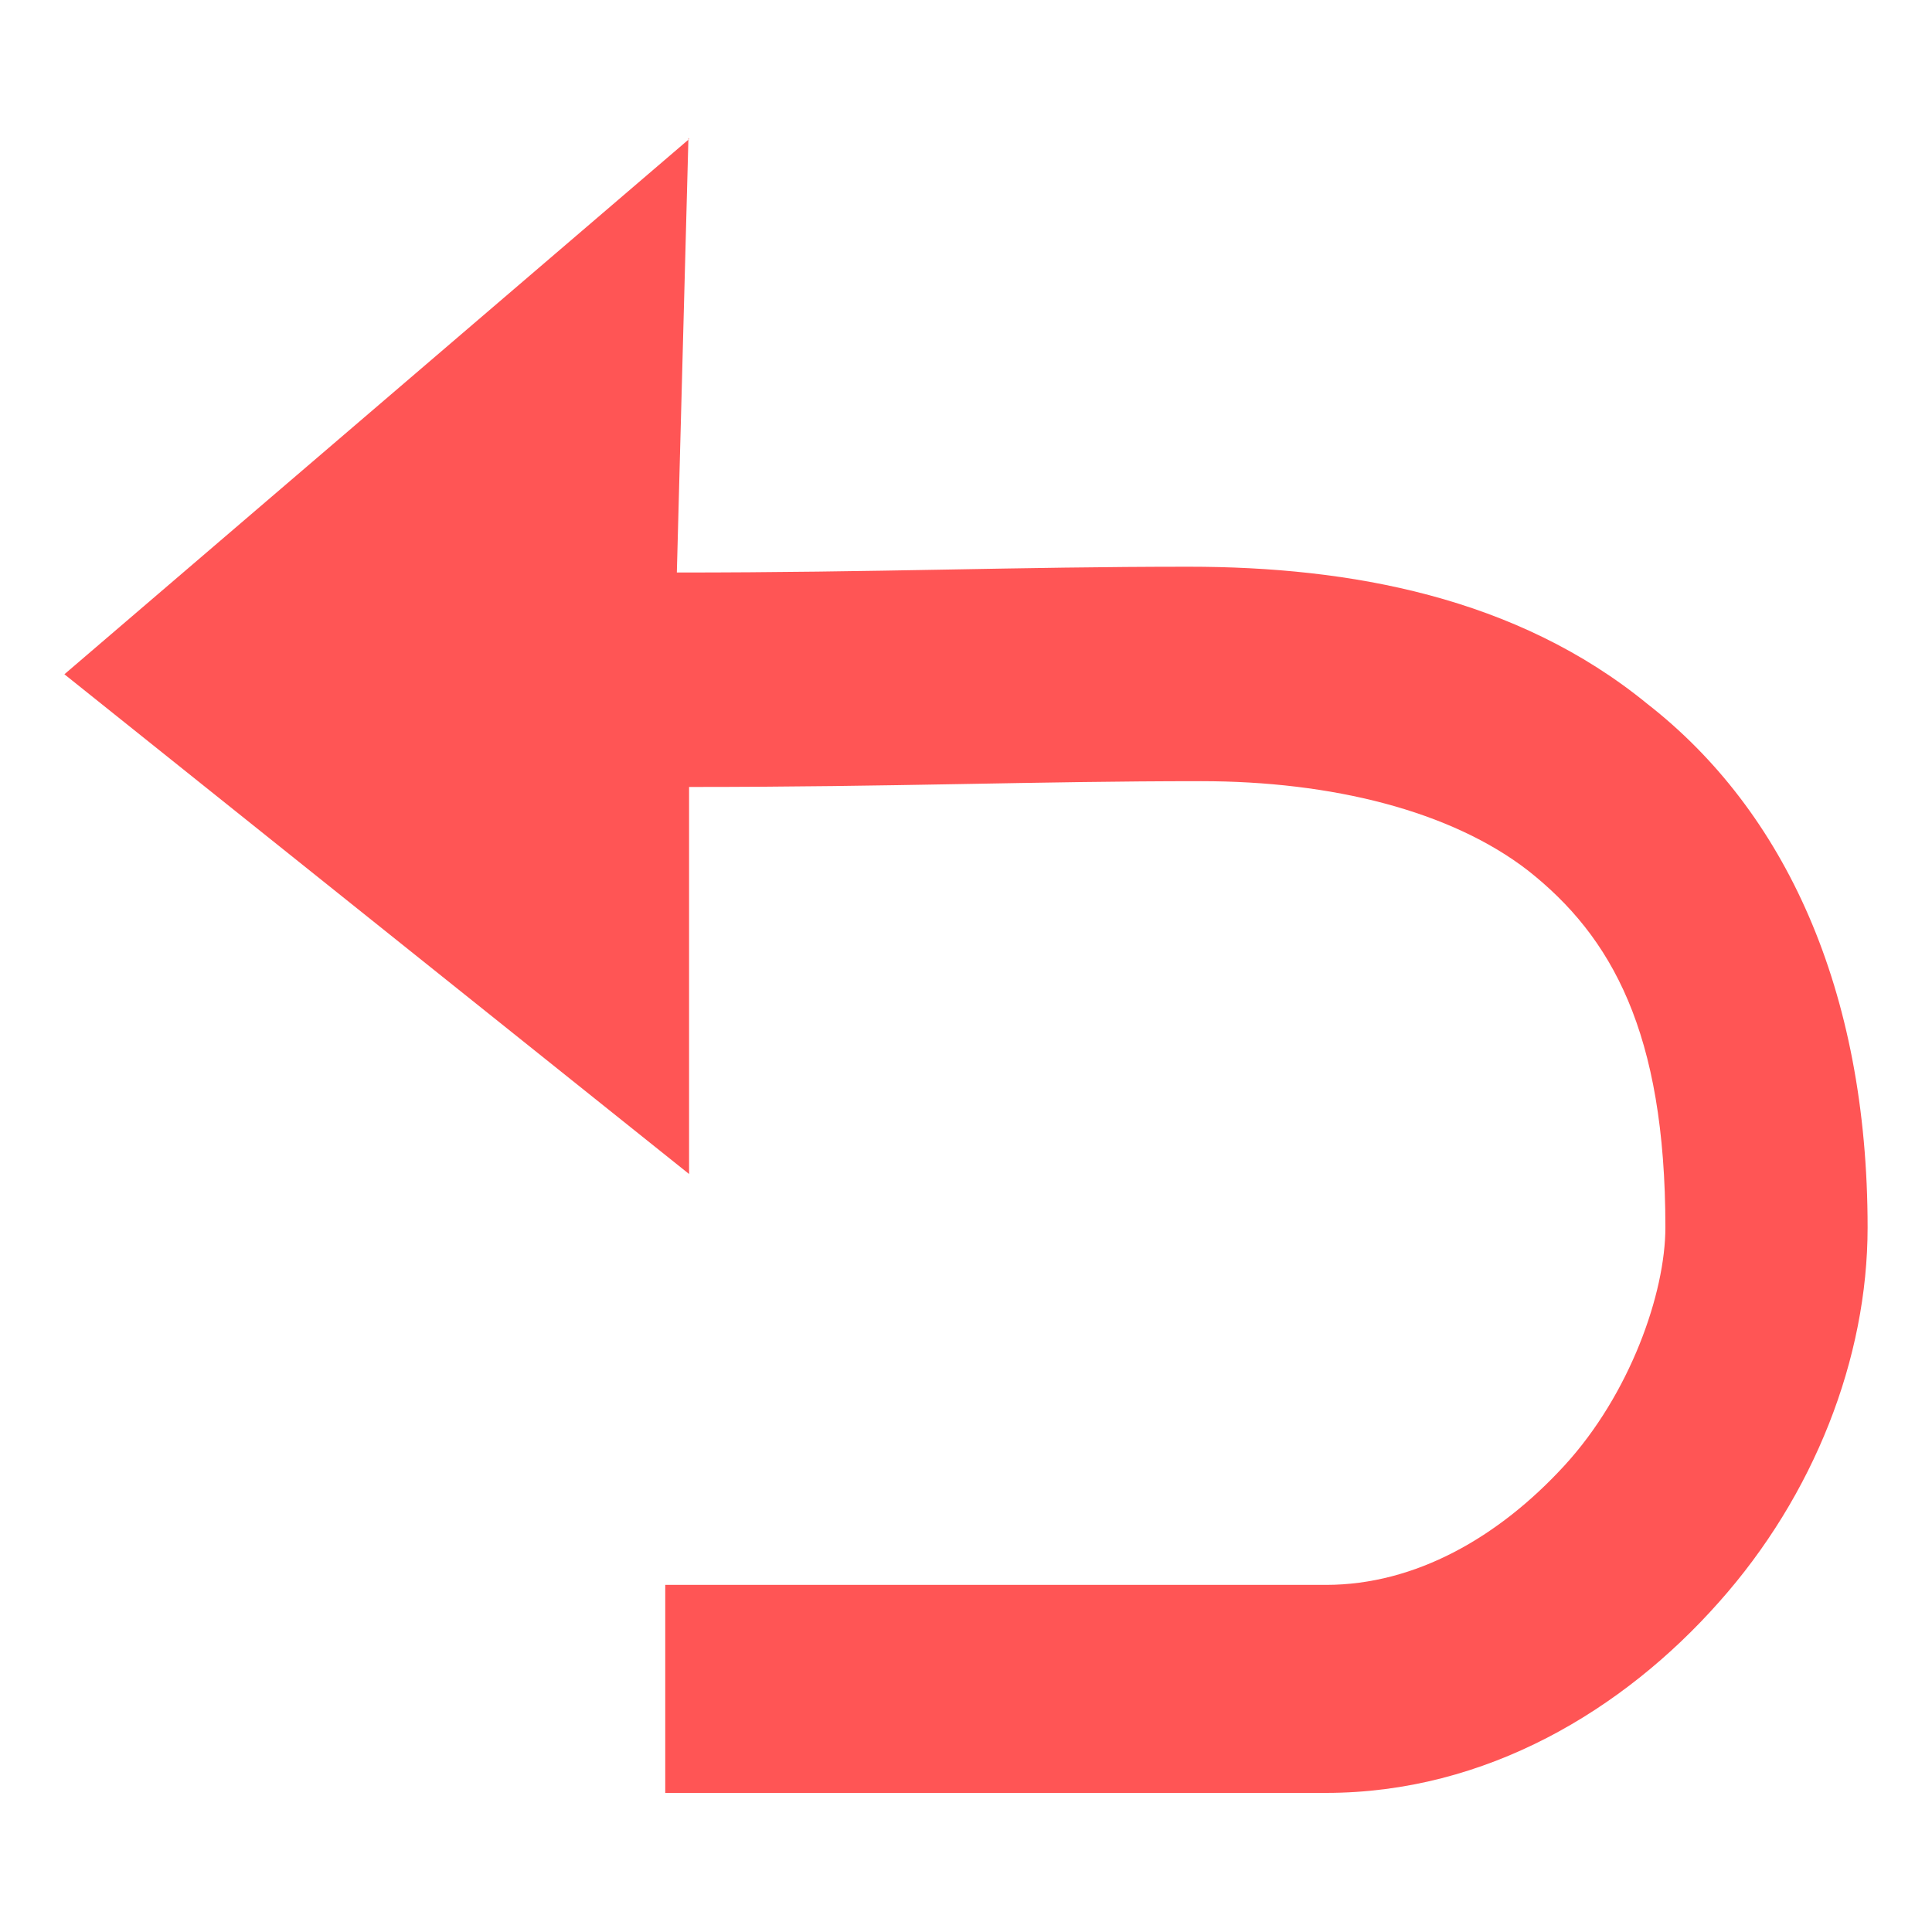
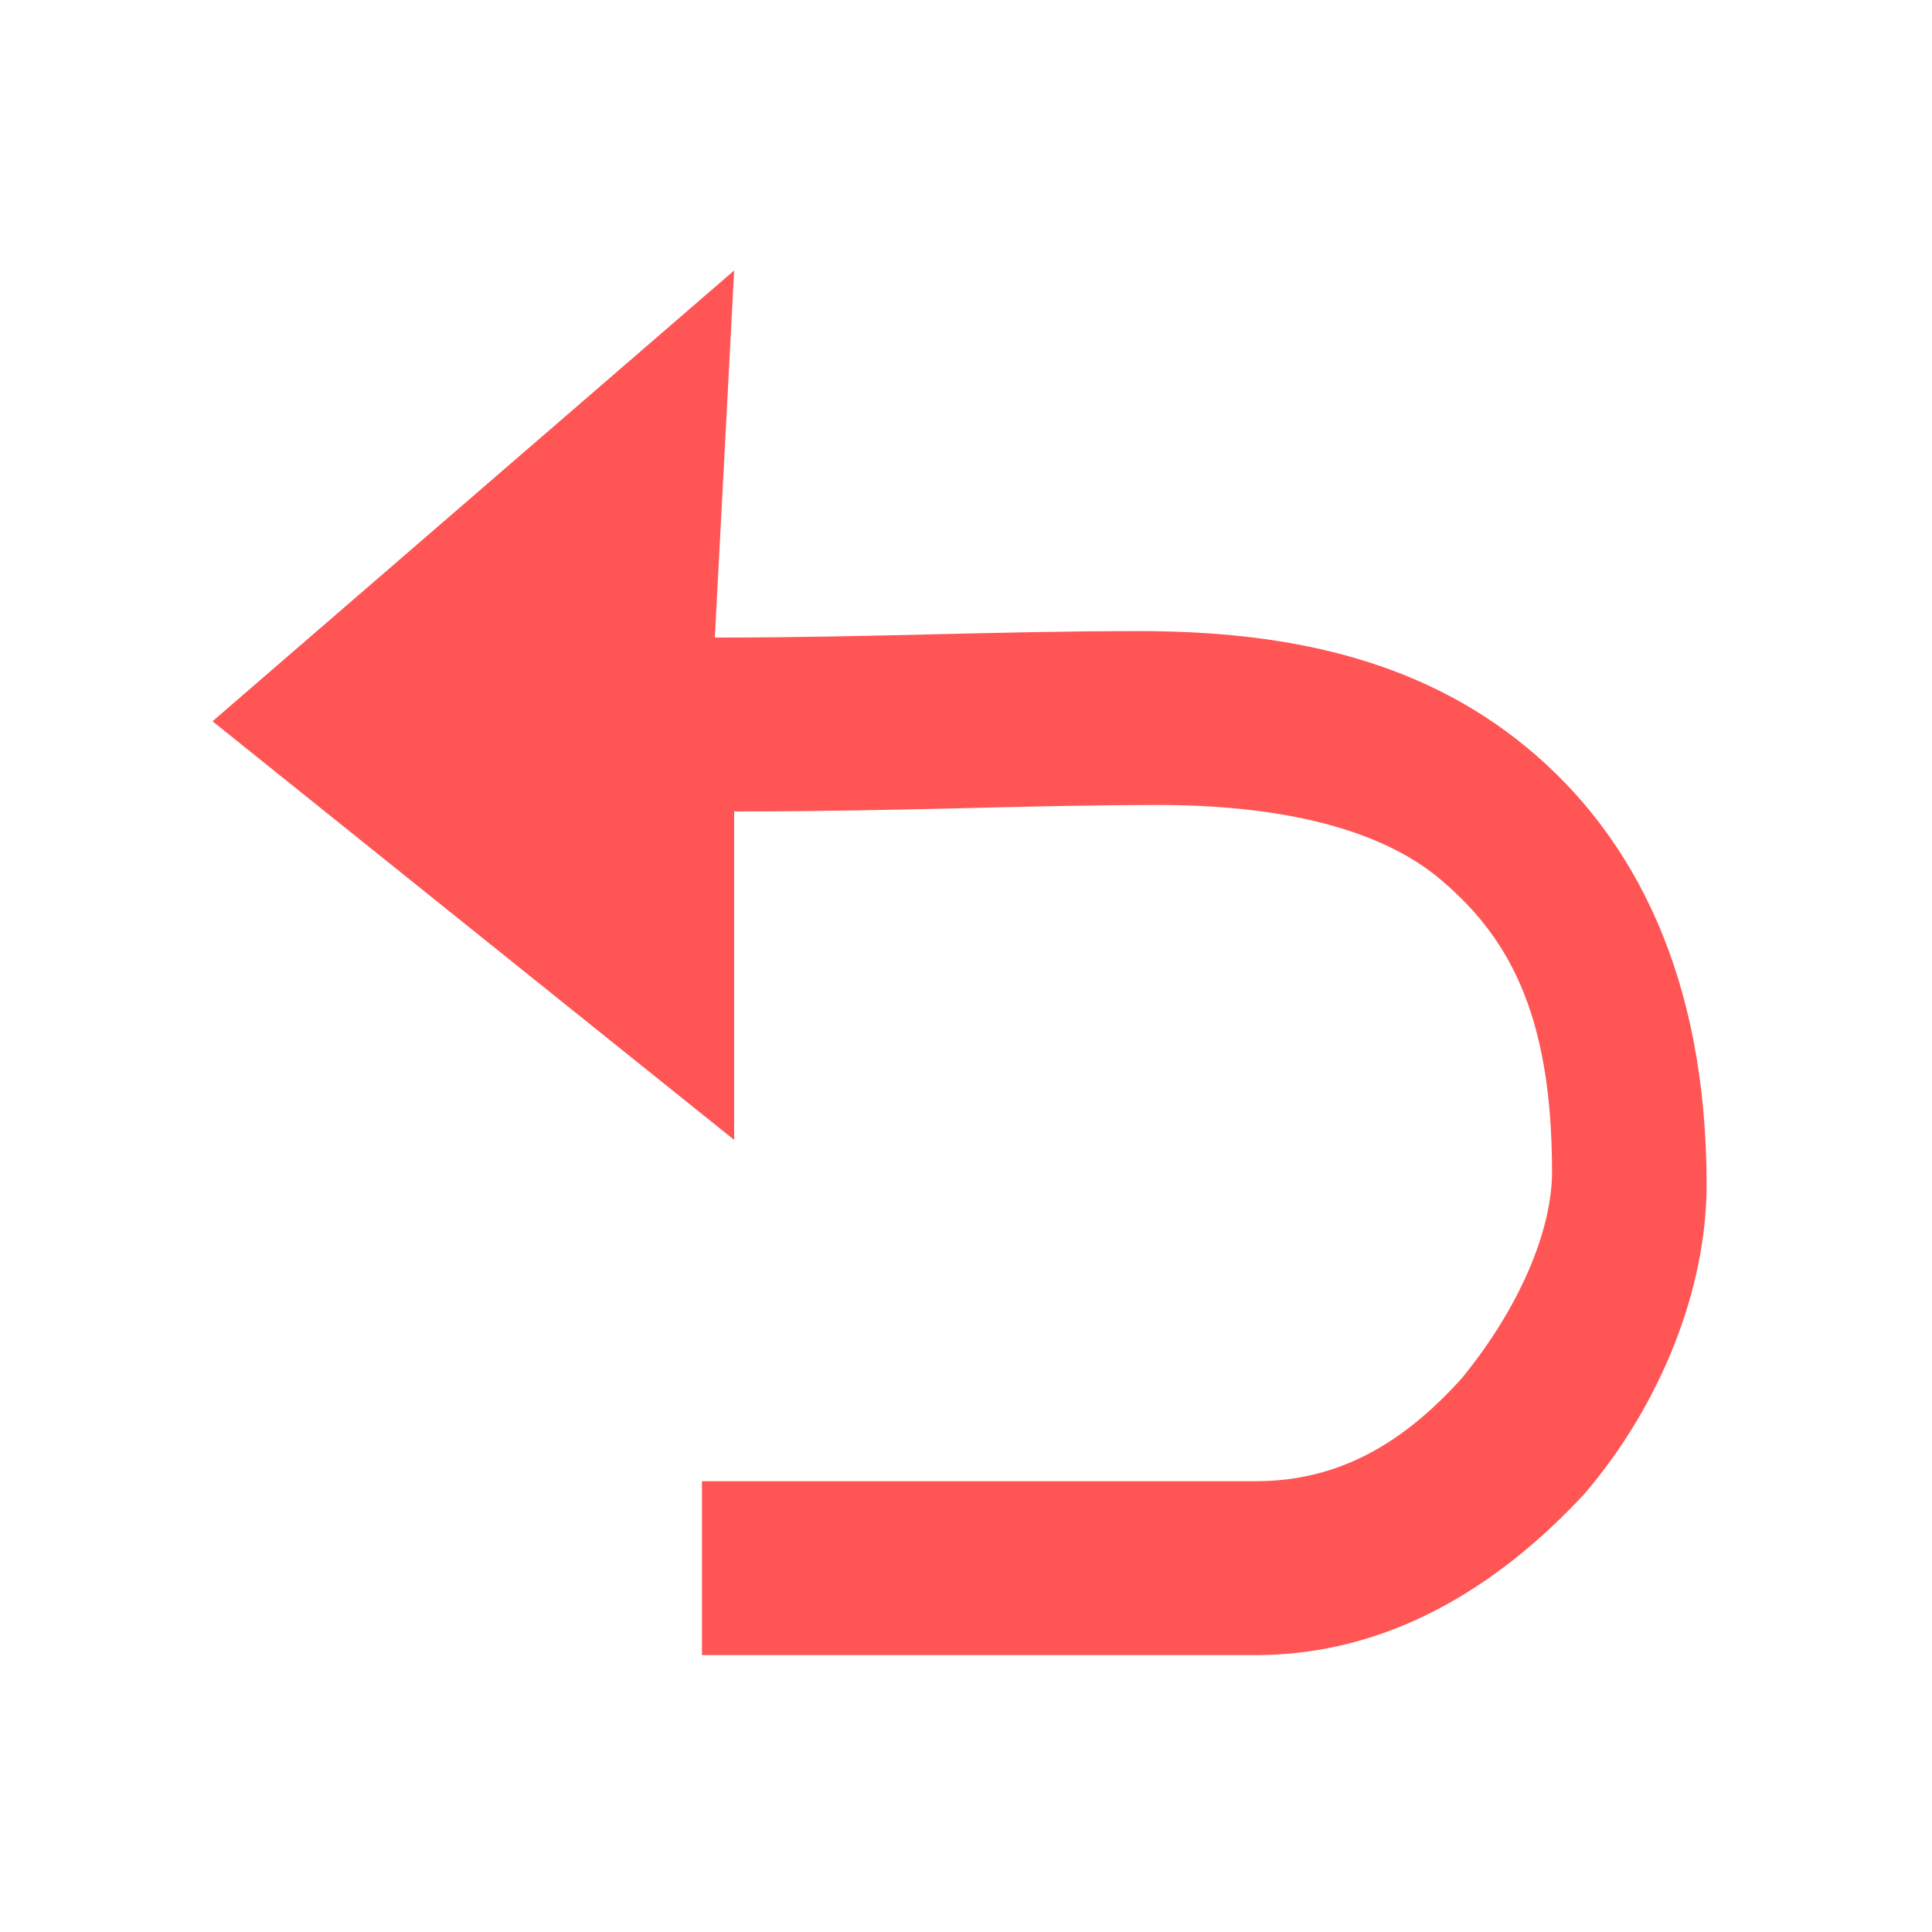
- <svg xmlns="http://www.w3.org/2000/svg" id="b" viewBox="0 0 30 30">
-   <defs>
-     <style>.d{fill:#f55;}</style>
-   </defs>
-   <path id="c" class="d" d="M10.7,2.16L1,10.47l9.7,7.76v-6.01c3.23,0,5.36-.09,7.95-.09,2.03,0,3.88,.46,5.08,1.39,1.29,1.02,2.13,2.5,2.13,5.54,0,1.02-.55,2.59-1.57,3.7-1.02,1.11-2.31,1.85-3.7,1.85H10.33v3.23h10.26c2.49,0,4.62-1.29,6.1-2.96,1.48-1.66,2.31-3.79,2.31-5.82,0-3.7-1.29-6.47-3.42-8.13-2.03-1.66-4.62-2.13-7.12-2.13h0c-2.68,0-4.81,.09-7.95,.09l.18-6.75Z" />
+ <svg xmlns="http://www.w3.org/2000/svg" version="1.1" id="b" x="0px" y="0px" viewBox="0 0 30 30" style="enable-background:new 0 0 30 30;" xml:space="preserve">
+   <style type="text/css">
+ 	.st0{fill:#FF5555;}
+ </style>
+   <path id="c" class="st0" d="M11.4,4.2l-8.1,7l8.1,6.5v-5.1c2.7,0,4.5-0.1,6.6-0.1c1.7,0,3.3,0.3,4.3,1.1c1.1,0.9,1.8,2.1,1.8,4.6  c0,0.9-0.5,2.1-1.4,3.2c-0.9,1-1.9,1.6-3.2,1.6h-8.6v2.7h8.6c2.1,0,3.8-1.1,5.1-2.5c1.2-1.4,1.9-3.2,1.9-4.8c0-3.2-1.1-5.4-2.8-6.8  s-3.8-1.8-6-1.8l0,0c-2.3,0-4.1,0.1-6.6,0.1L11.4,4.2L11.4,4.2z" />
</svg>
